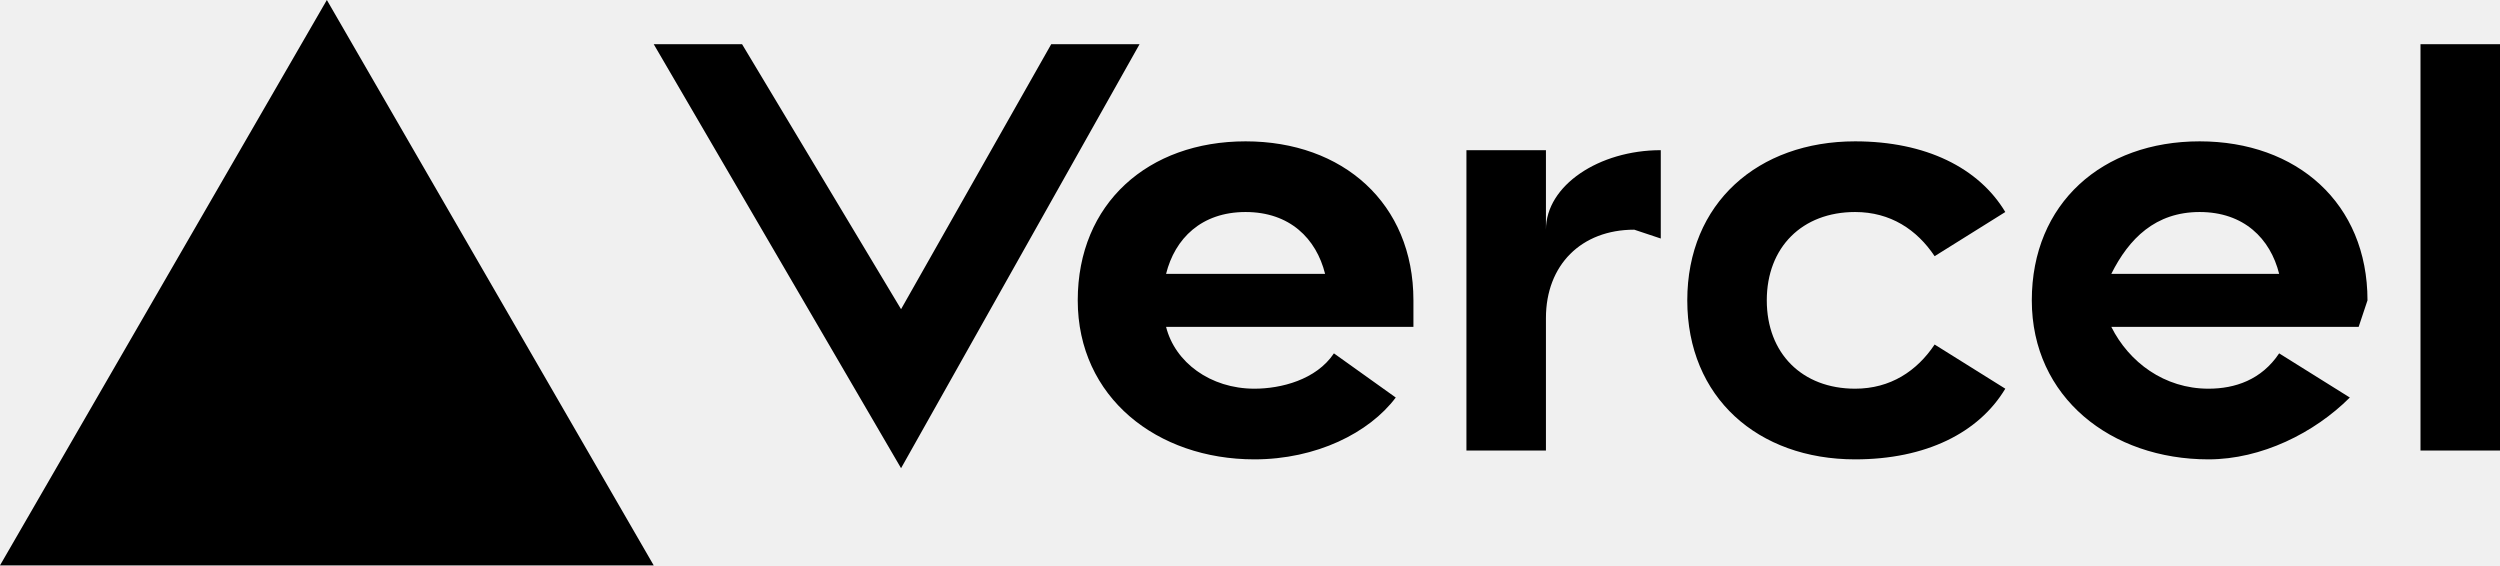
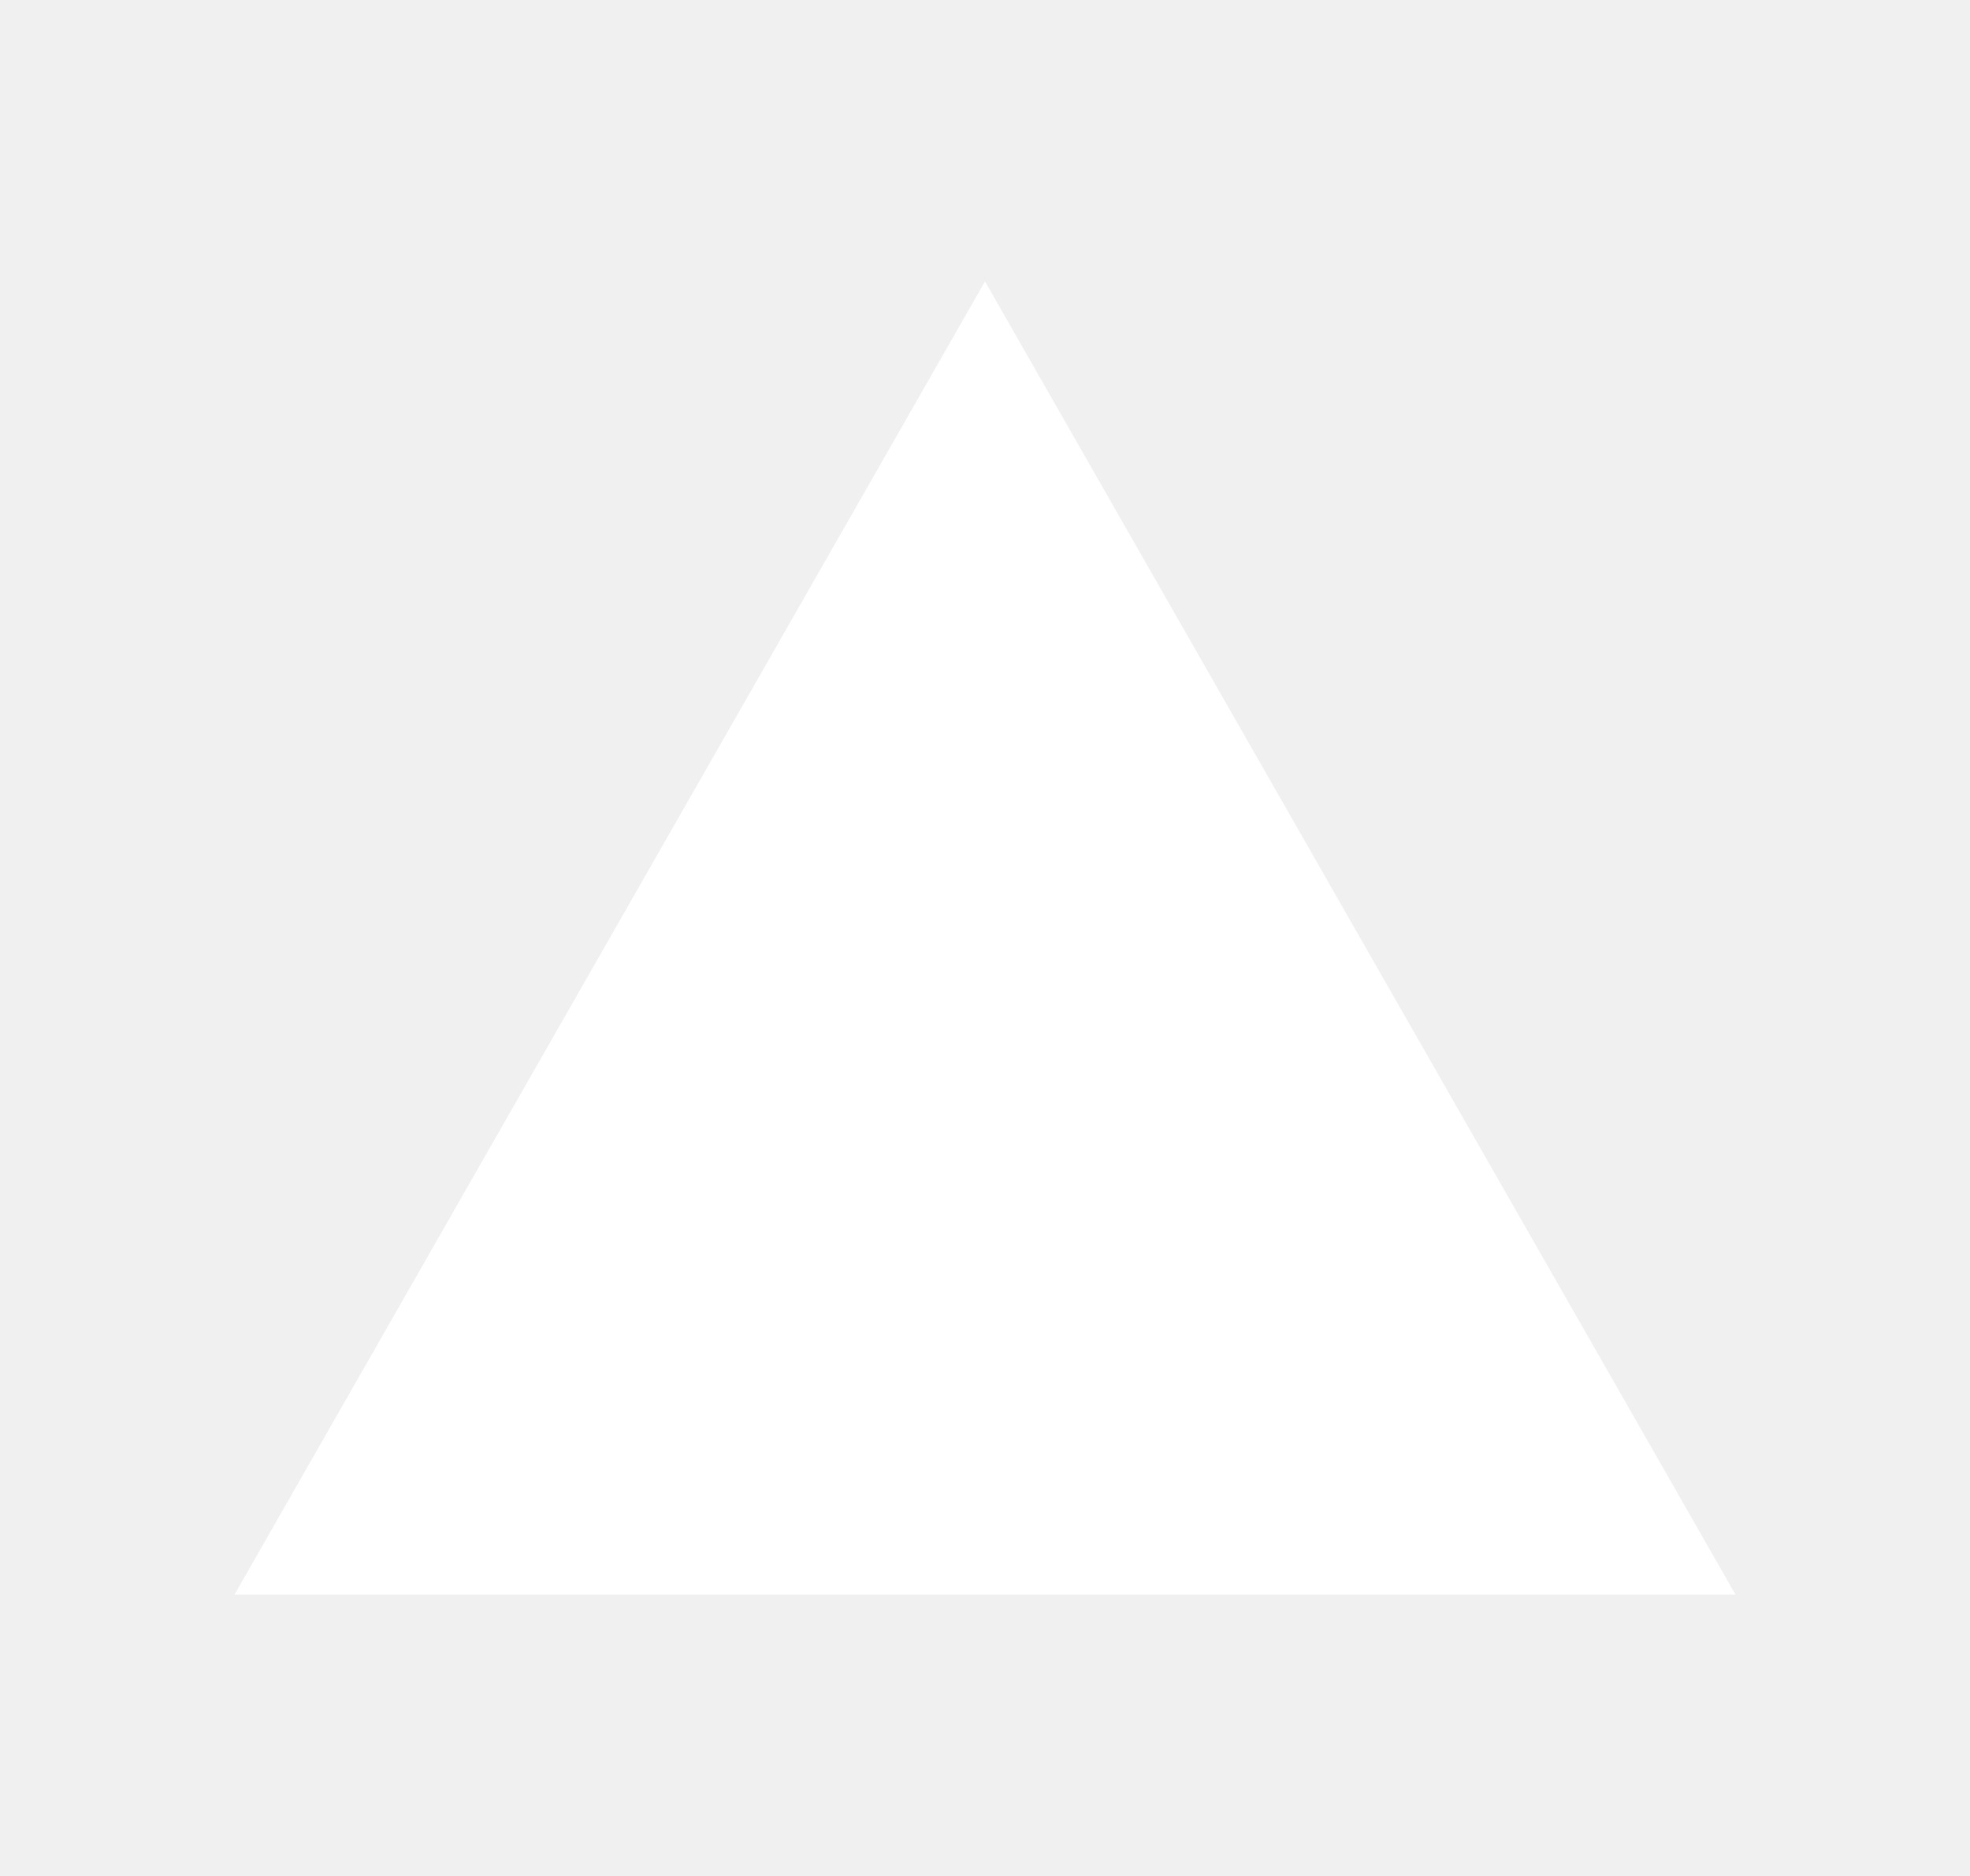
- <svg xmlns="http://www.w3.org/2000/svg" fill="none" viewBox="0 0 283 64">
-   <path fill="black" d="M141 16c-11 0-19 7-19 18s9 18 20 18c7 0 13-3 16-7l-7-5c-2 3-6 4-9 4-5 0-9-3-10-7h28v-3c0-11-8-18-19-18zm-9 15c1-4 4-7 9-7s8 3 9 7h-18zm117-15c-11 0-19 7-19 18s9 18 20 18c6 0 12-3 16-7l-8-5c-2 3-5 4-8 4-5 0-9-3-11-7h28l1-3c0-11-8-18-19-18zm-10 15c2-4 5-7 10-7s8 3 9 7h-19zm-39 3c0 6 4 10 10 10 4 0 7-2 9-5l8 5c-3 5-9 8-17 8-11 0-19-7-19-18s8-18 19-18c8 0 14 3 17 8l-8 5c-2-3-5-5-9-5-6 0-10 4-10 10zm83-29v46h-9V5h9zM37 0l37 64H0L37 0zm92 5-27 48L74 5h10l18 30 17-30h10zm59 12v10l-3-1c-6 0-10 4-10 10v15h-9V17h9v9c0-5 6-9 13-9z" />
+ <svg xmlns="http://www.w3.org/2000/svg" width="21" height="20" viewBox="0 0 21 20" fill="none">
+   <g clip-path="url(#clip0_977_547)">
+     <path fill-rule="evenodd" clip-rule="evenodd" d="M10.5 3L18.5 17H2.5L10.5 3Z" fill="white" />
+   </g>
+   <defs>
+     <clipPath id="clip0_977_547">
+       <rect width="16" height="16" fill="white" transform="translate(2.5 2)" />
+     </clipPath>
+   </defs>
</svg>
